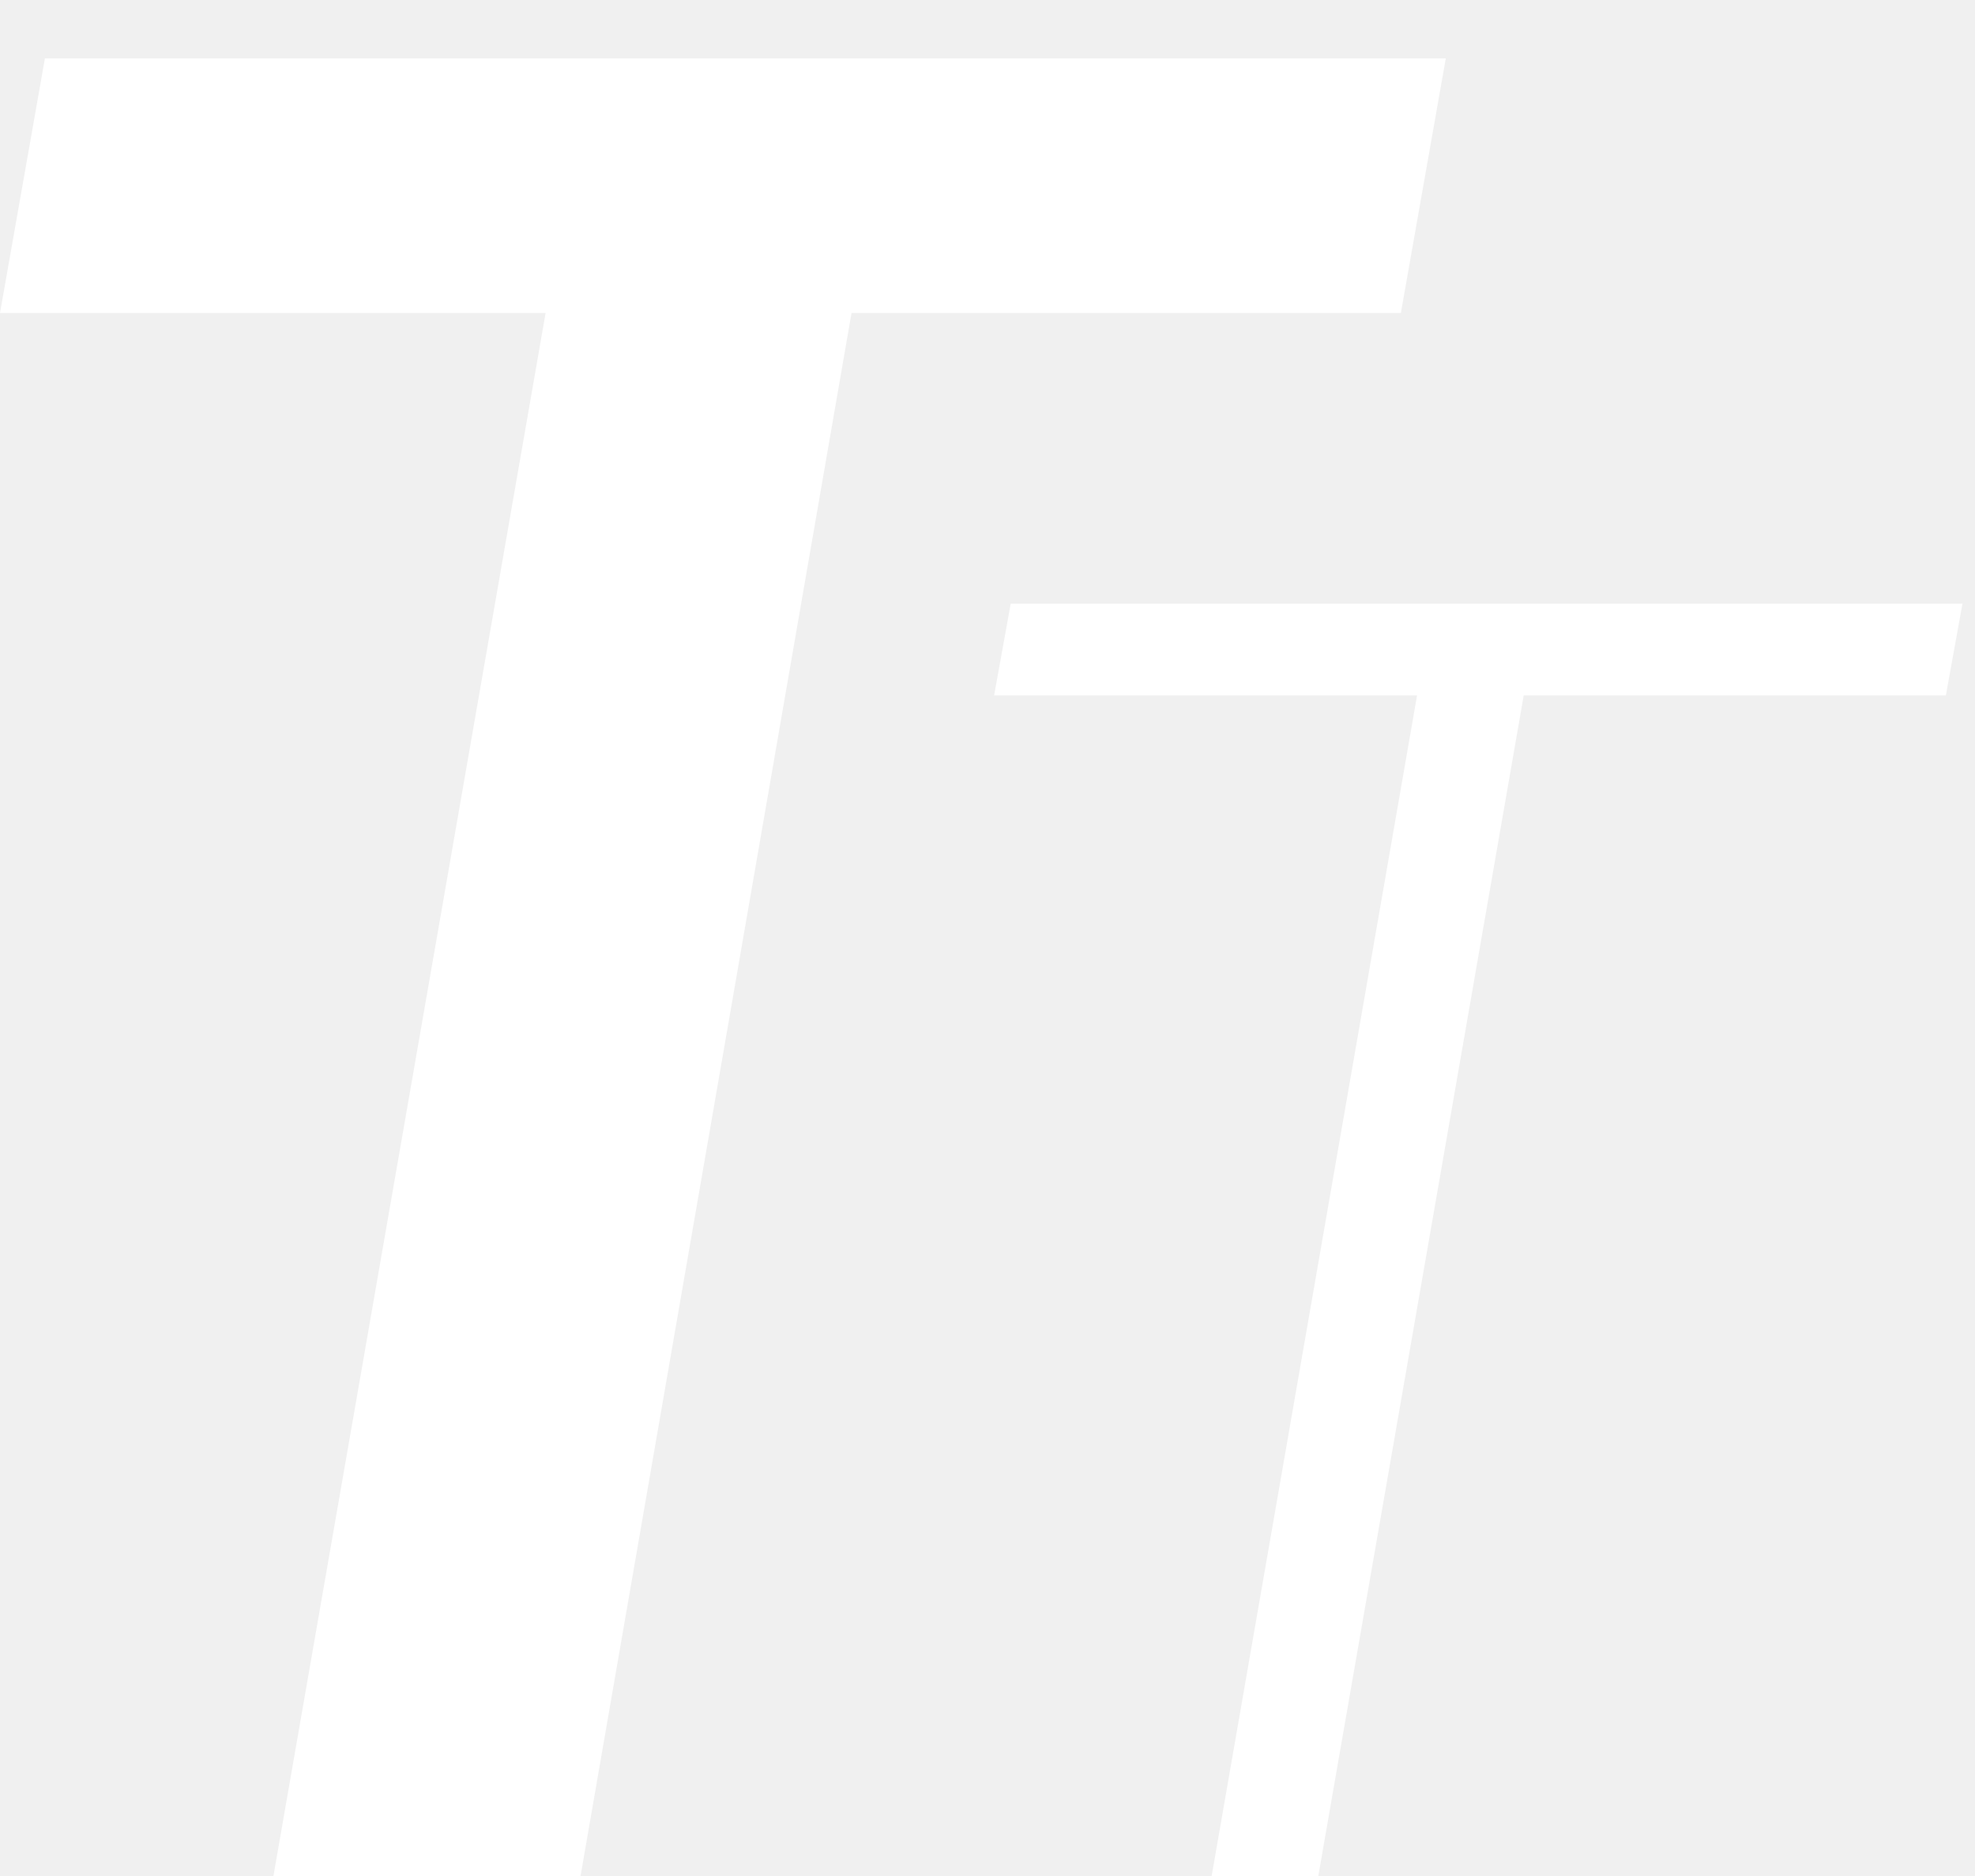
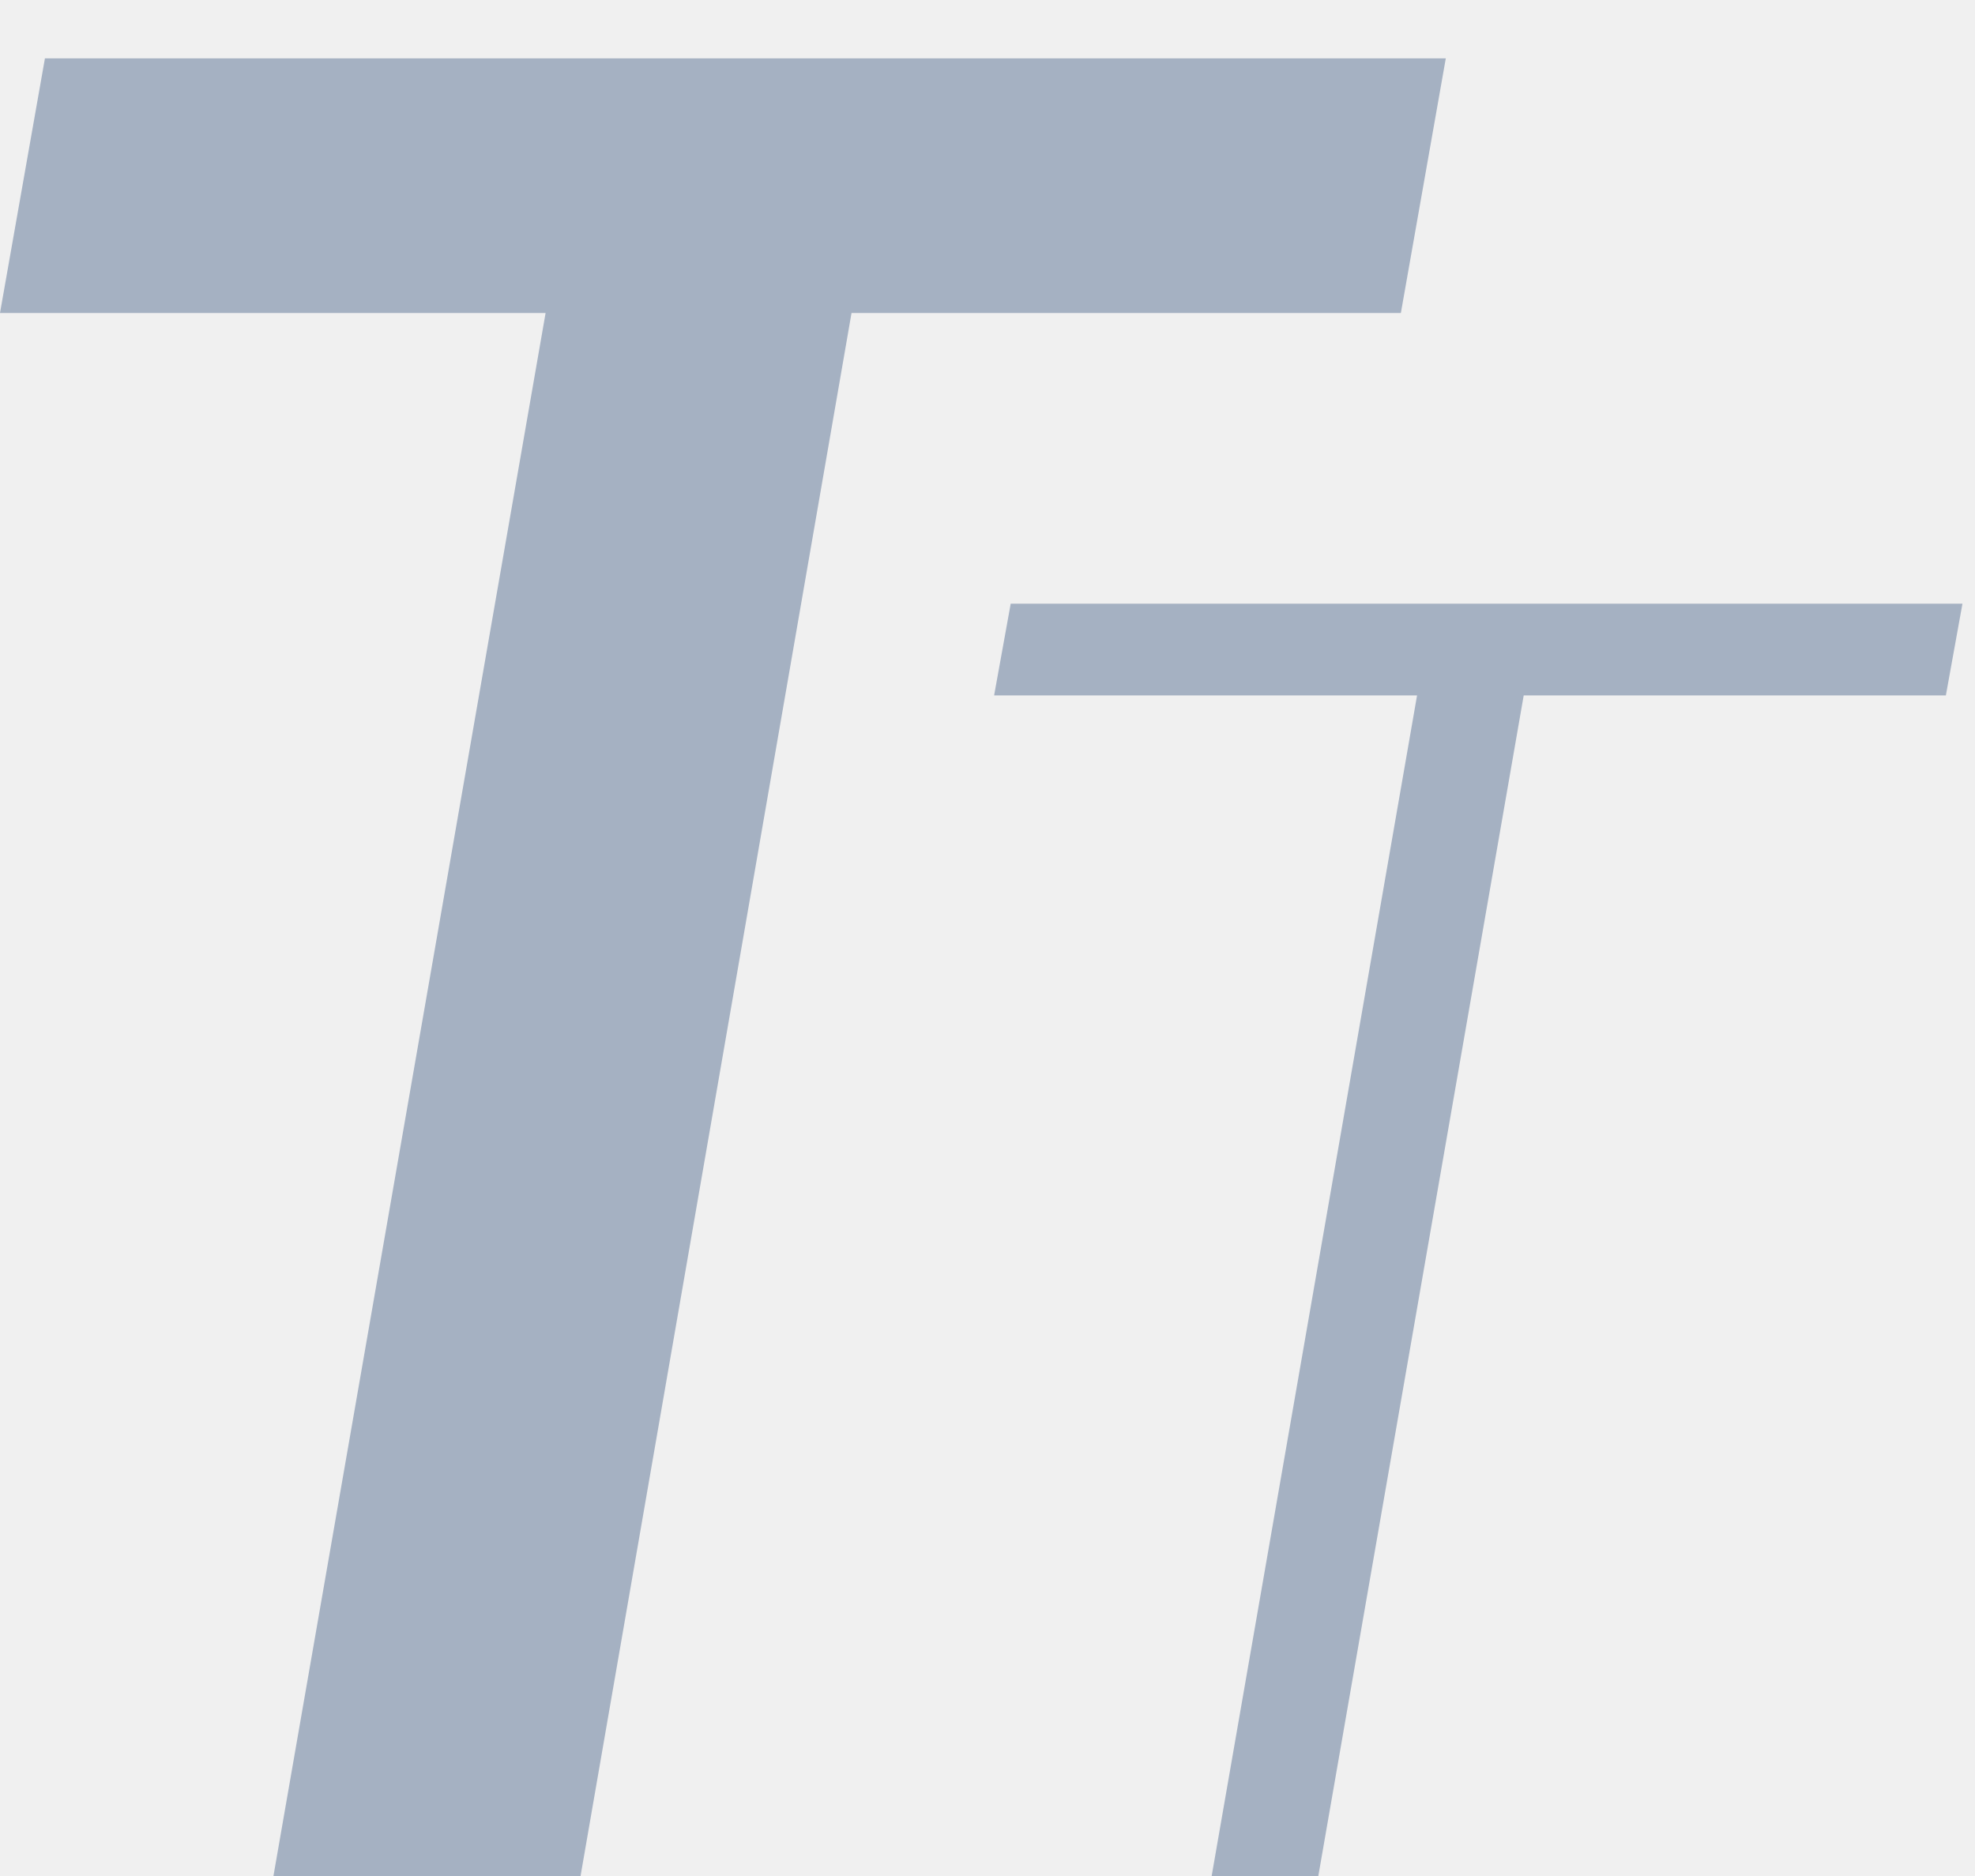
<svg xmlns="http://www.w3.org/2000/svg" width="20px" height="19px" viewBox="0 0 20 19" version="1.1">
  <defs />
  <g id="Page-1" stroke="none" stroke-width="1" fill="none" fill-rule="evenodd">
-     <path d="M14.186,3.17 L8.623,3.17 L5.879,19 L2.769,19 L5.525,3.17 L0,3.17 L0.455,0.591 L14.641,0.591 L14.186,3.17 Z M19.705,7.043 L15.43,7.043 L13.35,19 L12.27,19 L14.35,7.043 L10.067,7.043 L10.235,6.114 L19.873,6.114 L19.705,7.043 Z" id="TT" fill="#FFFFFF" />
+     <g id="icon--textInputWhite" fill="#A5B1C2" fill-rule="nonzero">
+       <path d="M14.186,3.17 L8.623,3.17 L5.879,19 L2.769,19 L5.525,3.17 L0,3.17 L0.455,0.591 L14.641,0.591 L14.186,3.17 Z M19.705,7.043 L15.43,7.043 L13.35,19 L12.27,19 L14.35,7.043 L10.067,7.043 L10.235,6.114 L19.873,6.114 L19.705,7.043 Z" id="TT" />
+     </g>
  </g>
</svg>
